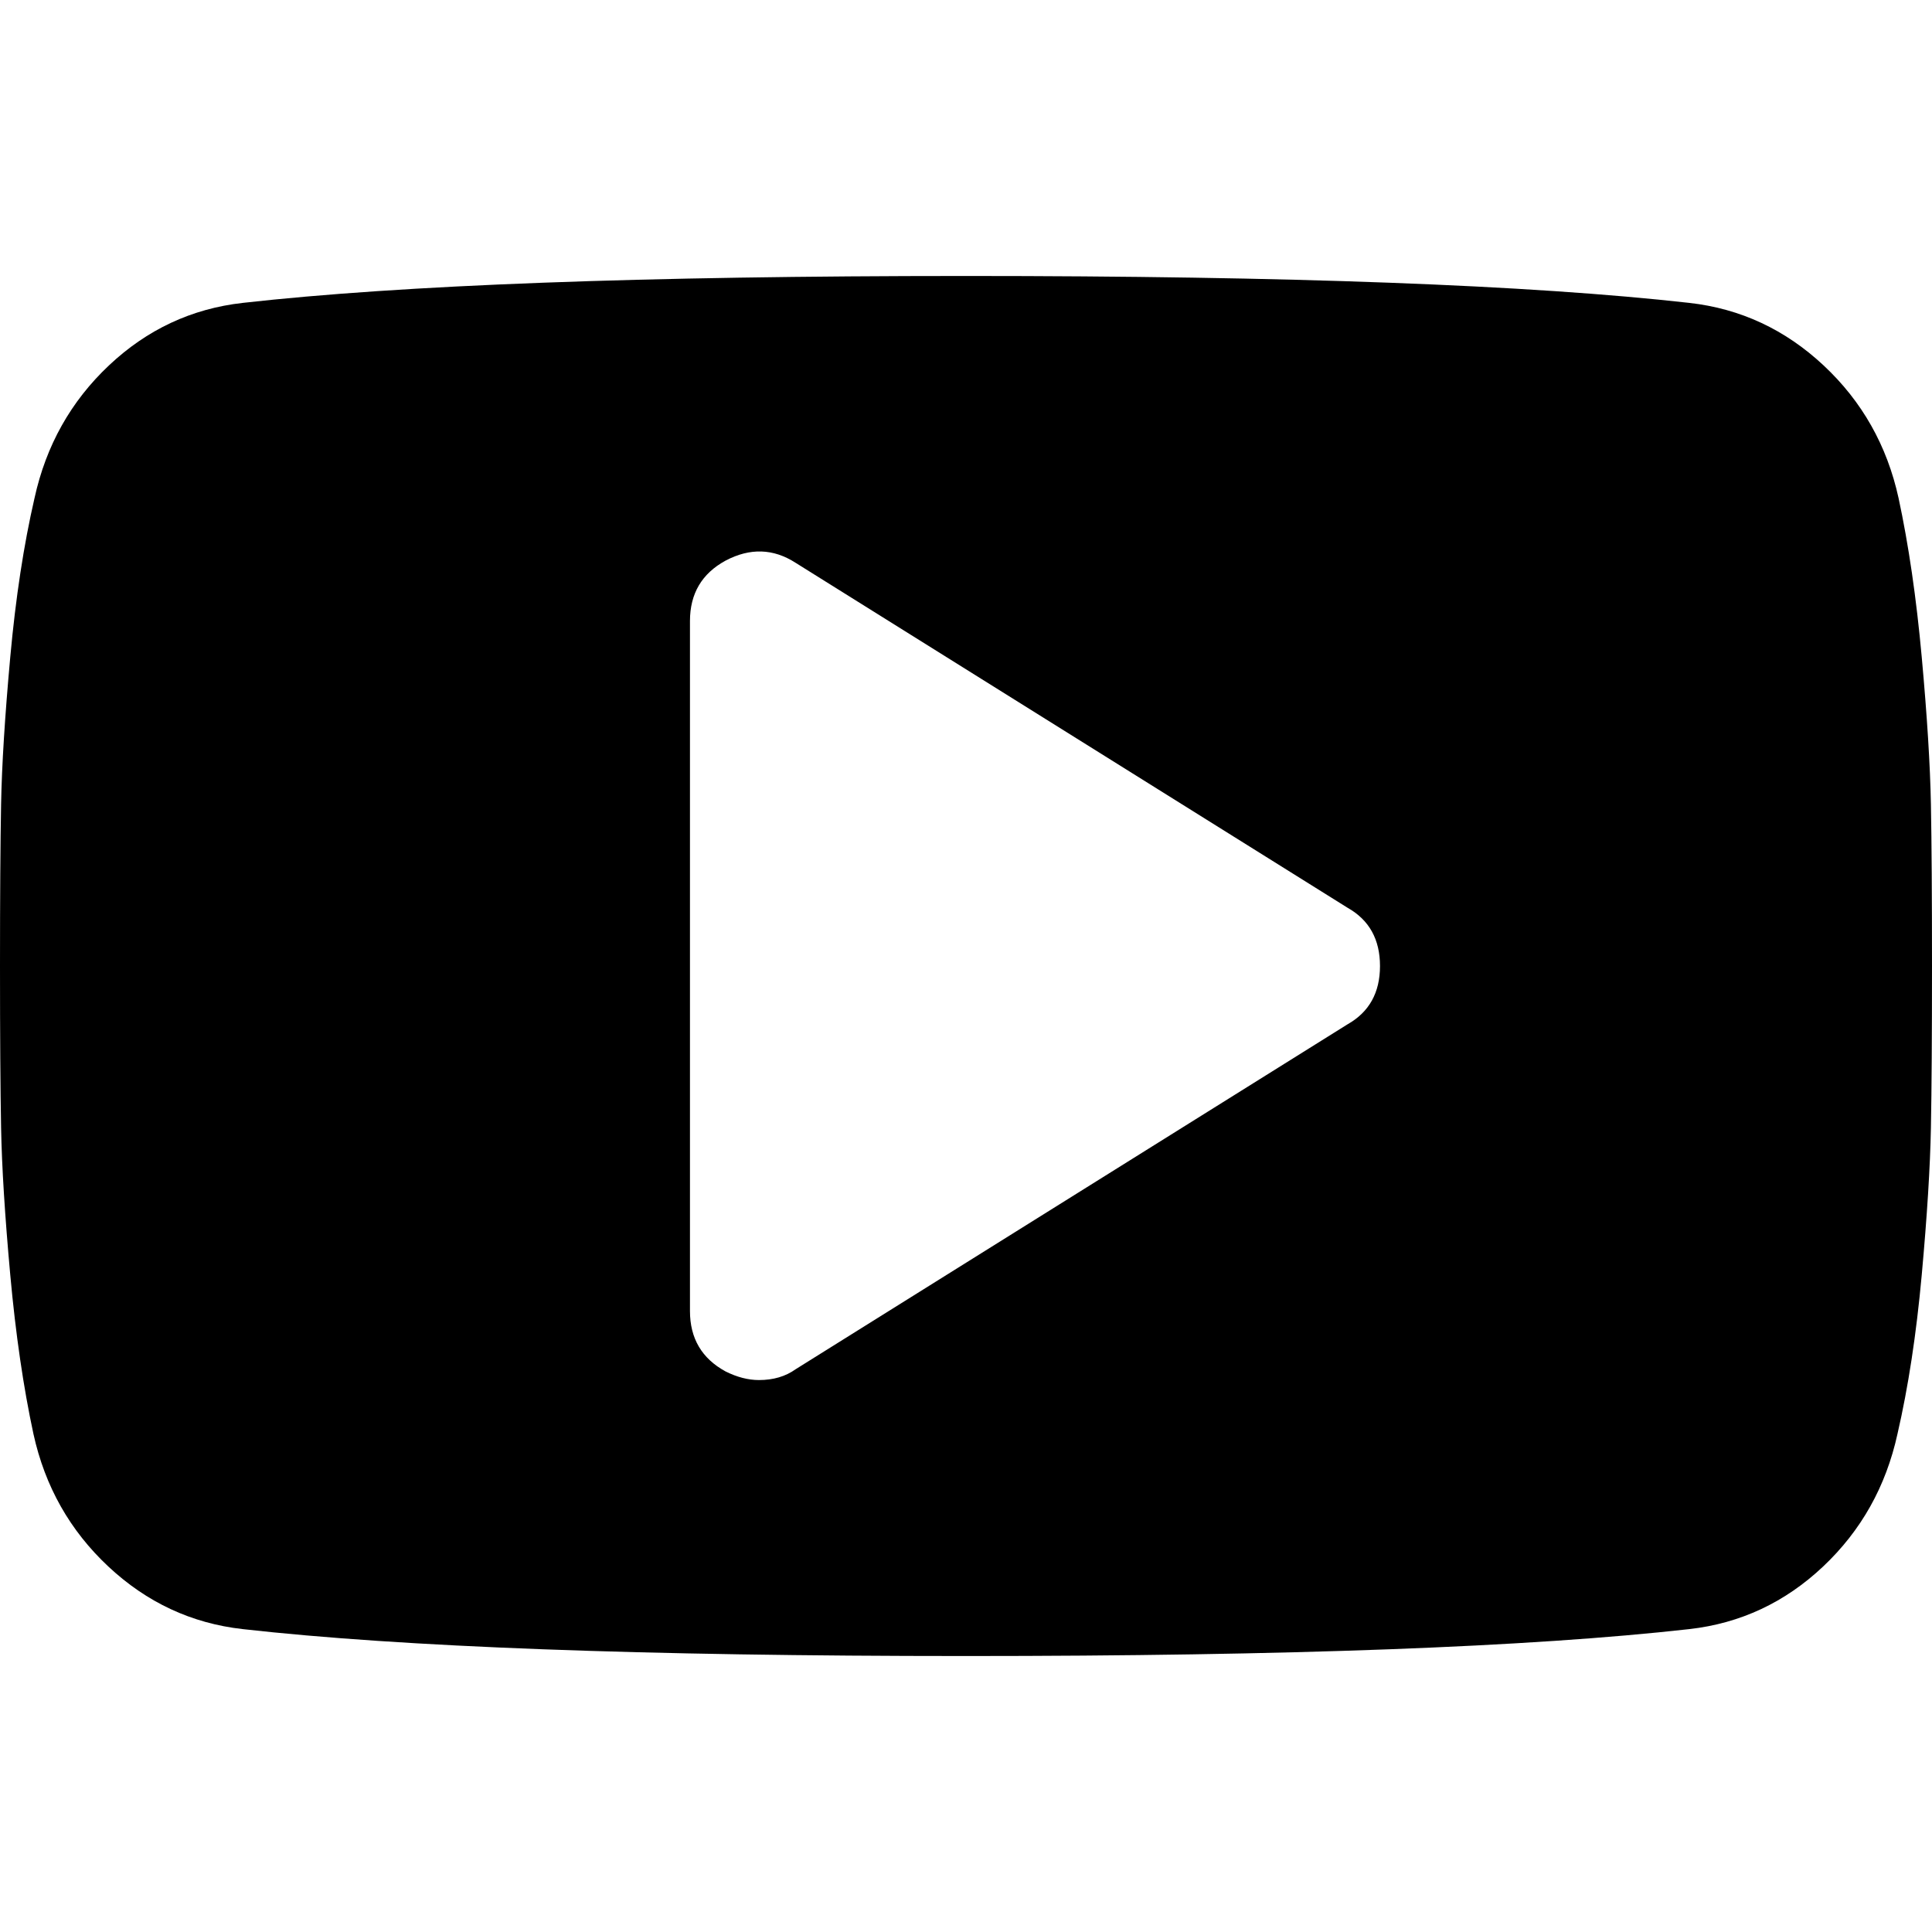
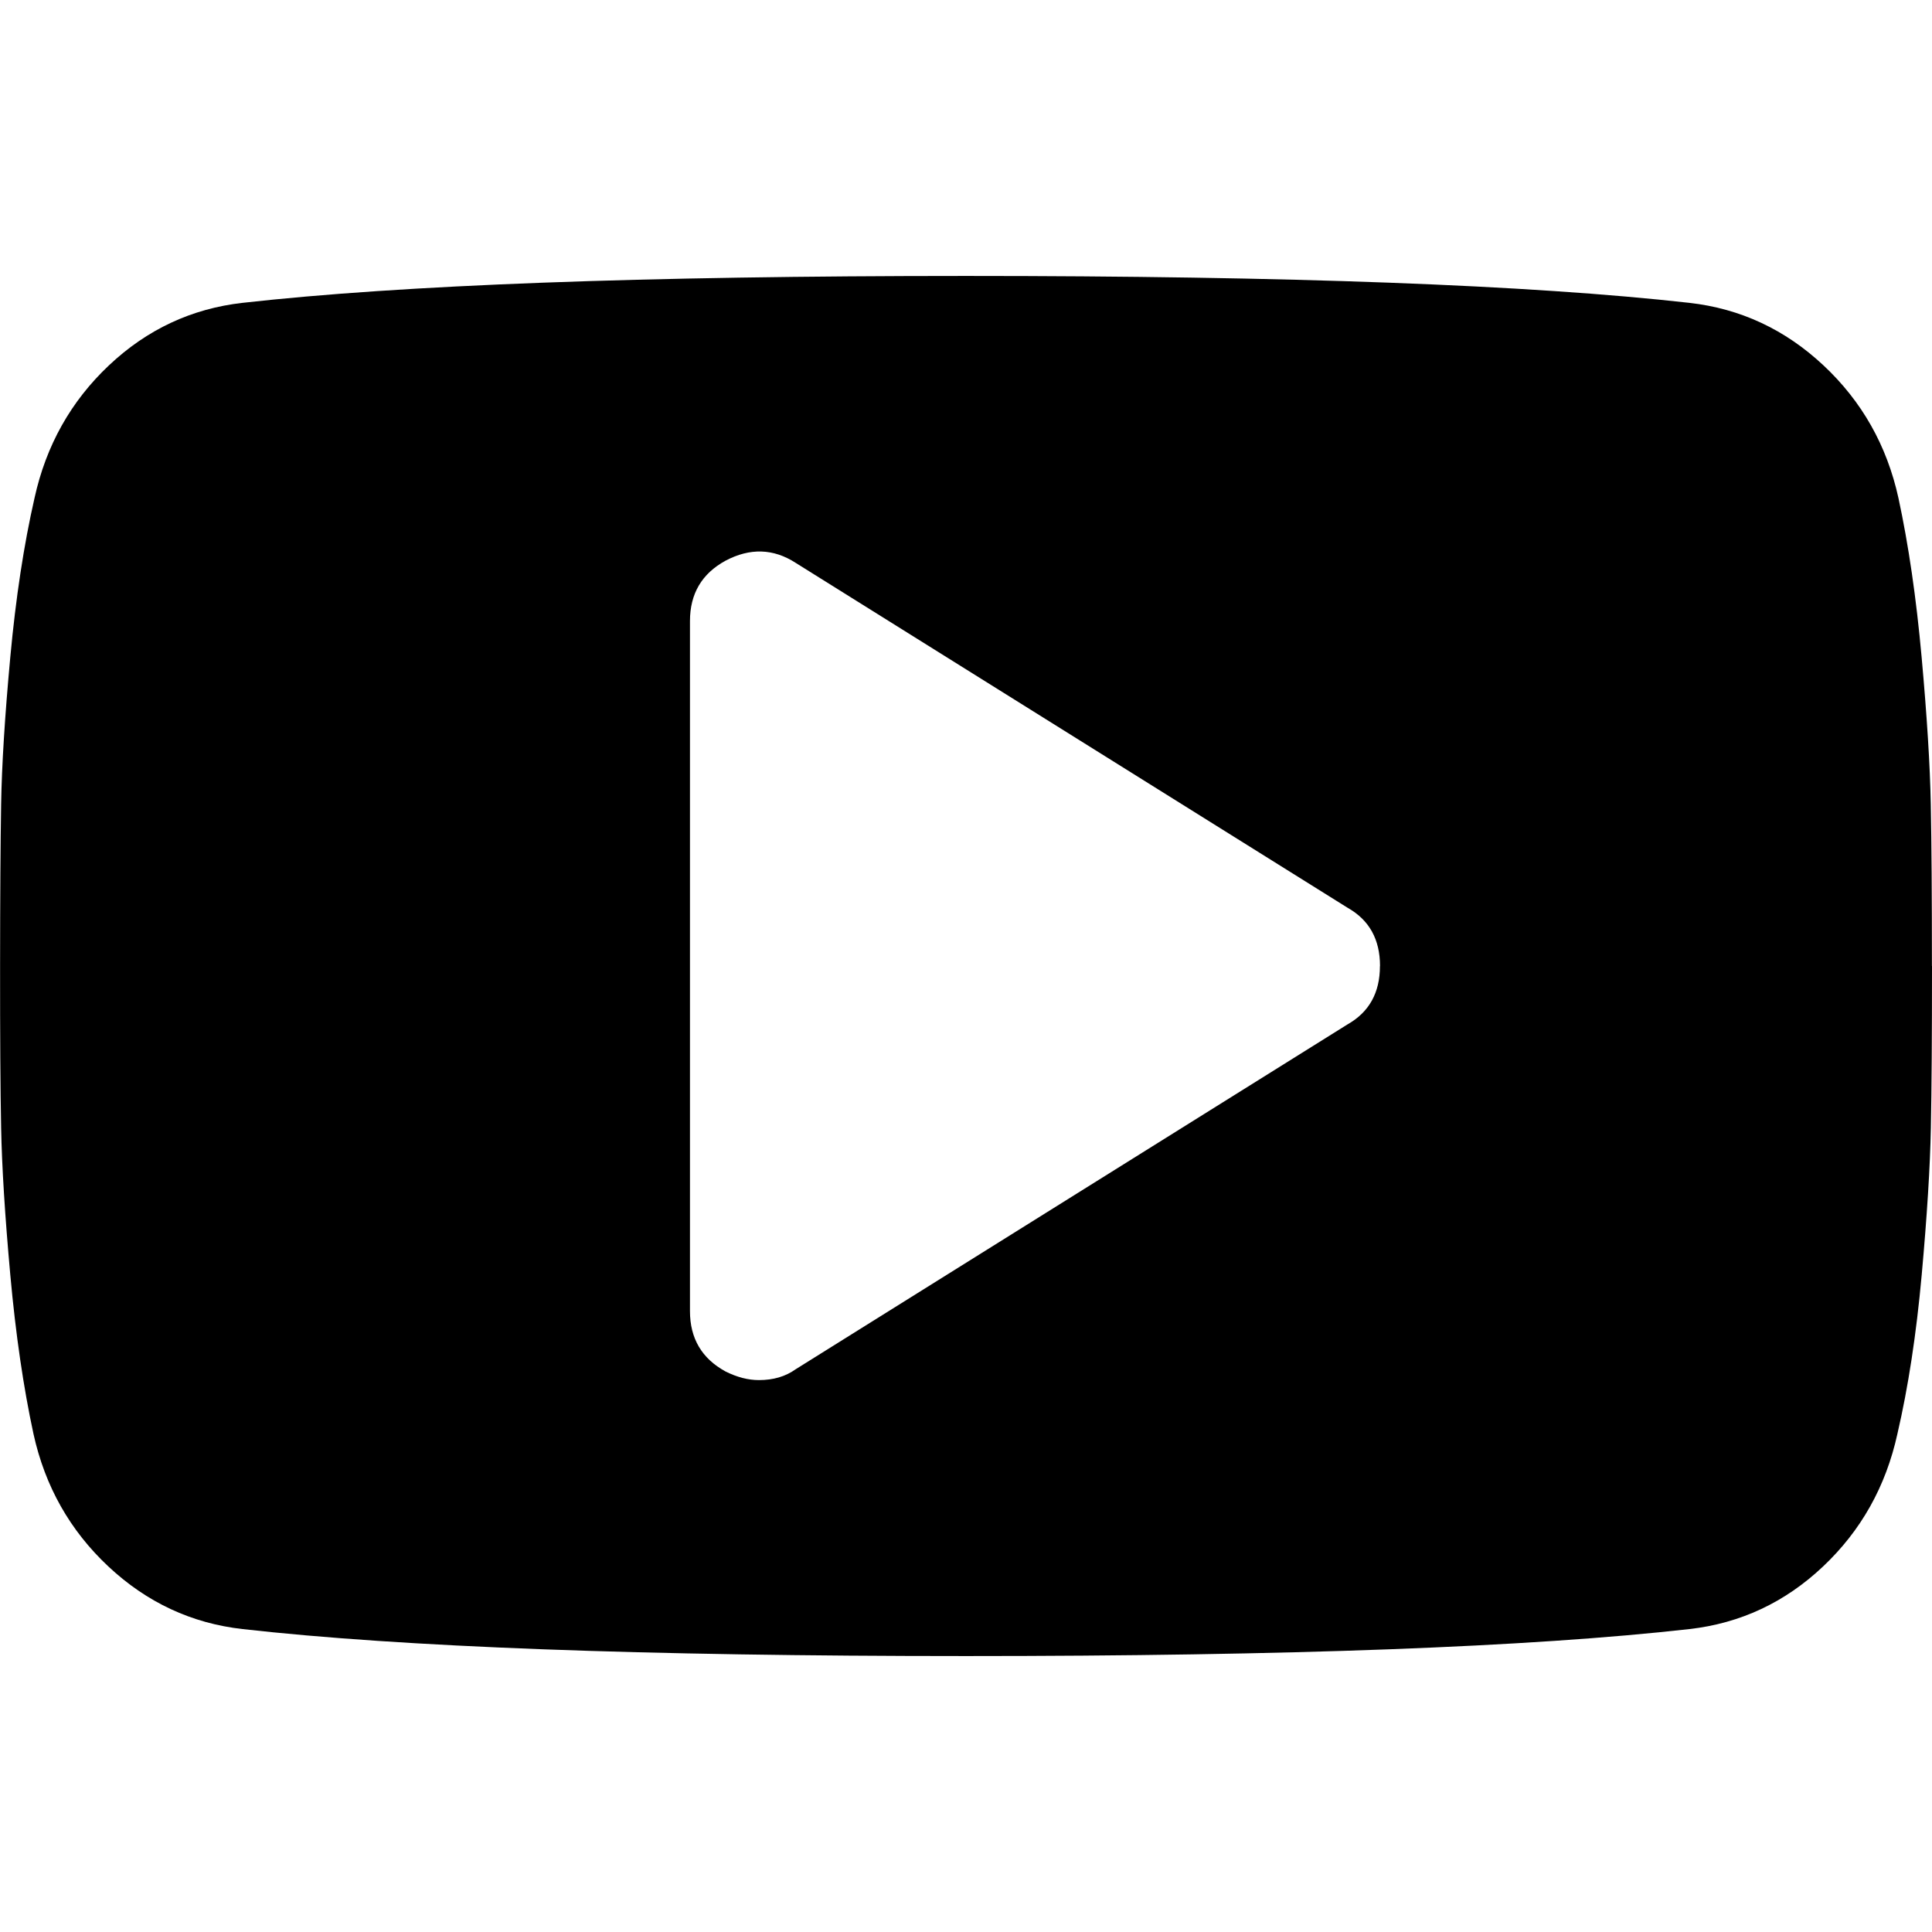
- <svg xmlns="http://www.w3.org/2000/svg" version="1.1" width="32" height="32" viewBox="0 0 32 32">
-   <path fill="#000" d="M22.857 16q0-0.661-0.536-0.964l-9.143-5.714q-0.554-0.357-1.161-0.036-0.589 0.321-0.589 1v11.429q0 0.679 0.589 1 0.286 0.143 0.554 0.143 0.357 0 0.607-0.179l9.143-5.714q0.536-0.304 0.536-0.964zM32 16q0 1.714-0.018 2.679t-0.152 2.438-0.402 2.634q-0.286 1.304-1.232 2.196t-2.214 1.036q-3.964 0.446-11.982 0.446t-11.982-0.446q-1.268-0.143-2.223-1.036t-1.241-2.196q-0.25-1.161-0.384-2.634t-0.152-2.438-0.018-2.679 0.018-2.679 0.152-2.438 0.402-2.634q0.286-1.304 1.232-2.196t2.214-1.036q3.964-0.446 11.982-0.446t11.982 0.446q1.268 0.143 2.223 1.036t1.241 2.196q0.25 1.161 0.384 2.634t0.152 2.438 0.018 2.679z" />
+ <svg xmlns="http://www.w3.org/2000/svg" version="1.1" width="24" height="24" viewBox="0 0 24 24">
+   <path d="M17.143 12q0-0.496-0.402-0.723l-6.857-4.285q-0.415-0.268-0.871-0.027-0.442 0.241-0.442 0.75v8.572q0 0.509 0.442 0.75 0.214 0.107 0.415 0.107 0.268 0 0.455-0.134l6.857-4.285q0.402-0.228 0.402-0.723zM24 12q0 1.285-0.014 2.009t-0.114 1.829-0.302 1.975q-0.215 0.978-0.924 1.647t-1.66 0.777q-2.973 0.335-8.986 0.335t-8.986-0.335q-0.951-0.107-1.667-0.777t-0.931-1.647q-0.188-0.871-0.288-1.975t-0.114-1.829-0.013-2.009 0.013-2.009 0.114-1.829 0.301-1.976q0.215-0.978 0.924-1.647t1.66-0.777q2.973-0.334 8.986-0.334t8.986 0.334q0.951 0.107 1.667 0.777t0.931 1.647q0.188 0.871 0.288 1.976t0.114 1.829 0.014 2.009z" />
</svg>
